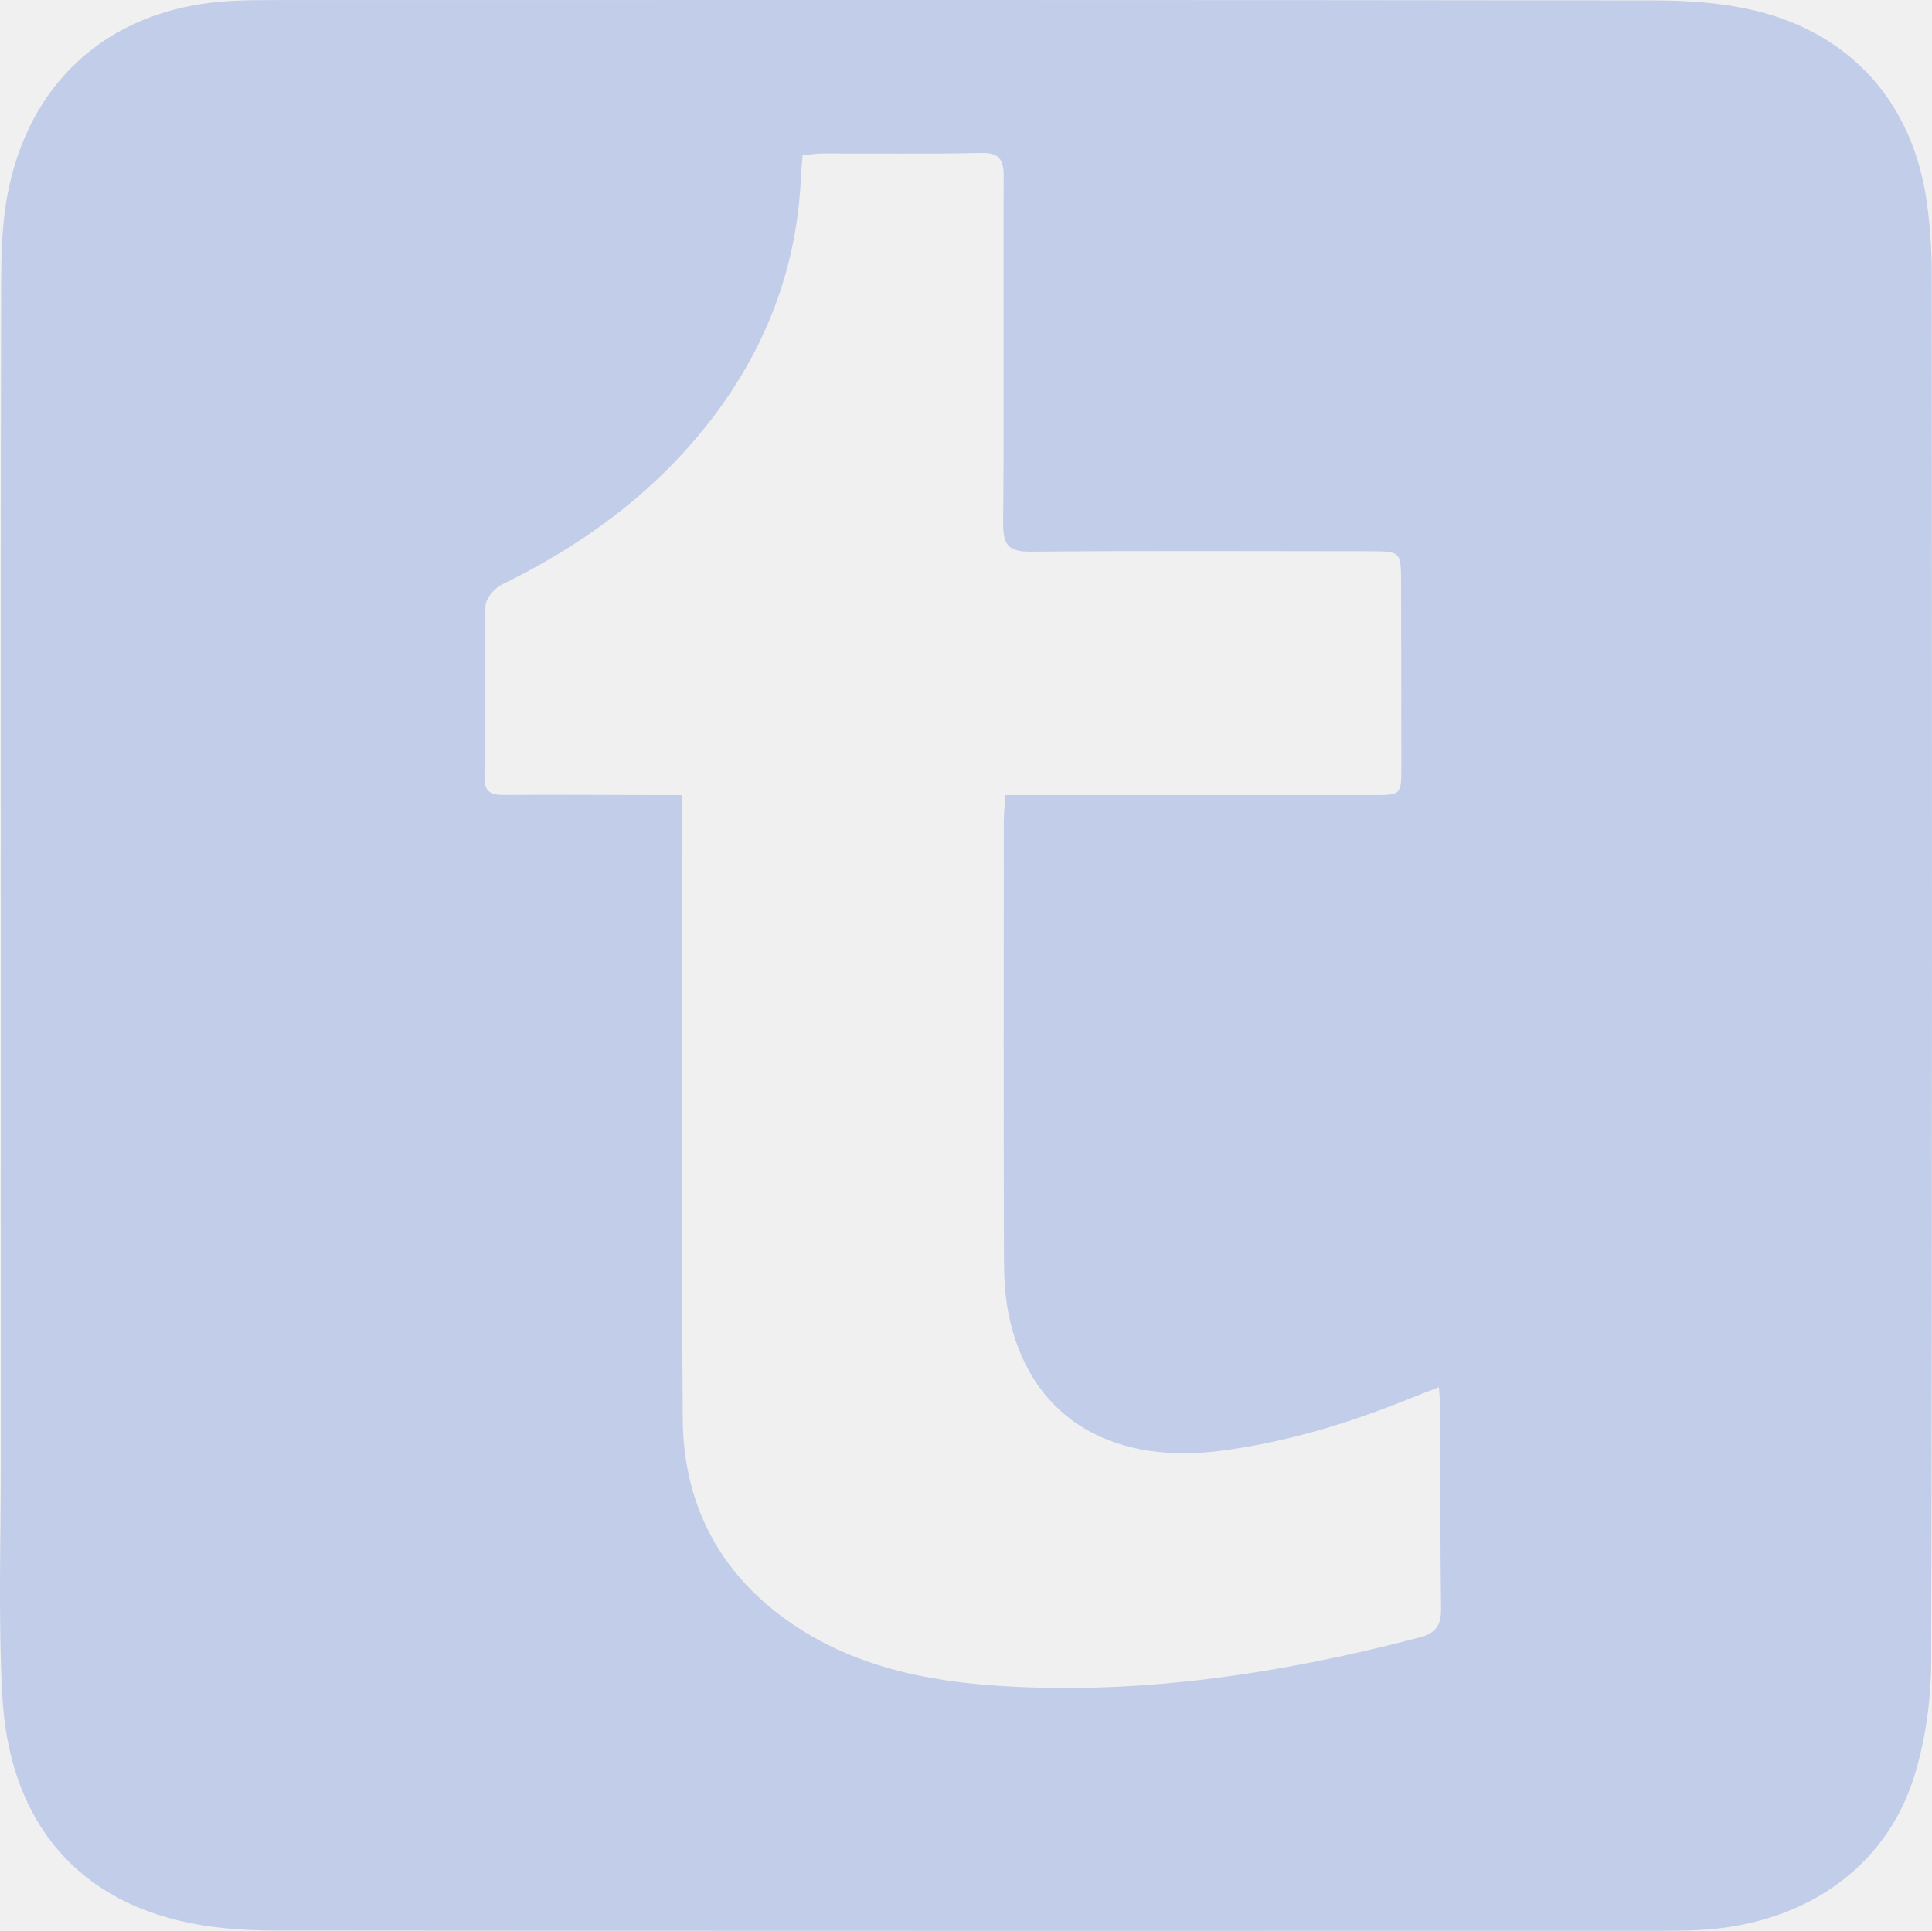
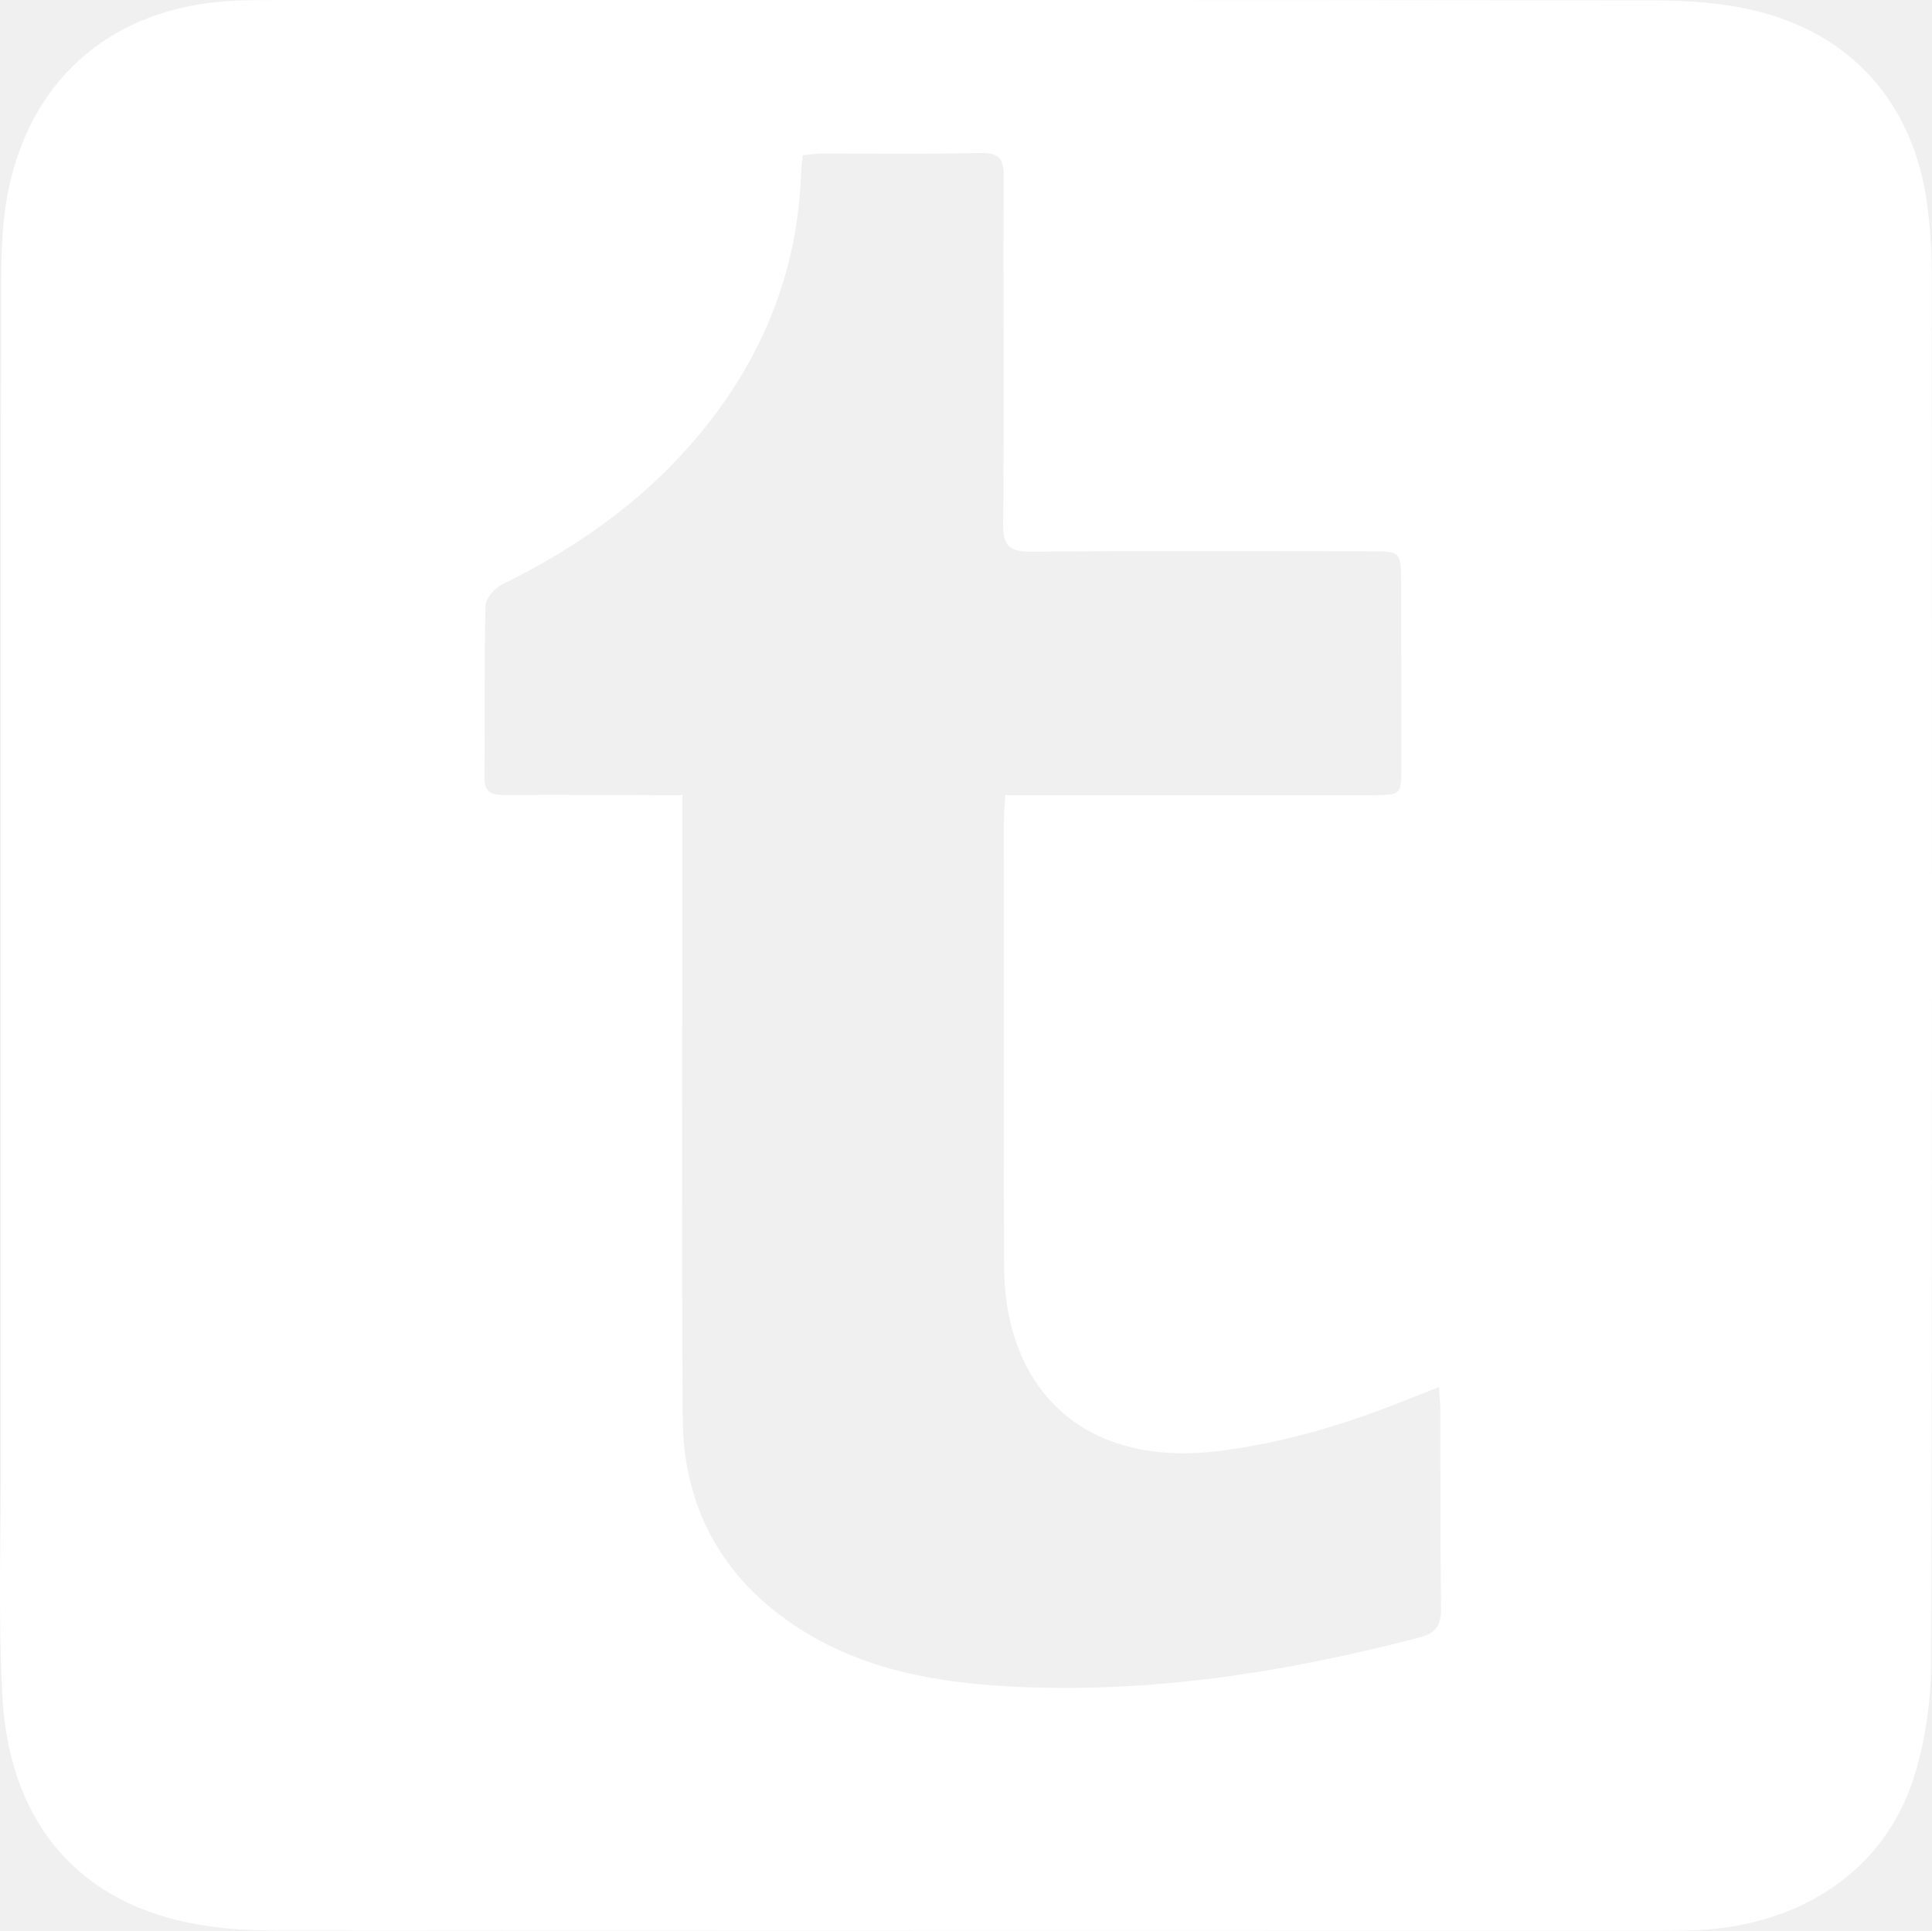
<svg xmlns="http://www.w3.org/2000/svg" version="1.1" id="Layer_1" x="0px" y="0px" width="285.639" height="285.501" viewBox="0 0 285.639 285.501" enable-background="new 0 0 300 300" xml:space="preserve">
  <defs id="defs10" />
  <g id="jKEpSY_1_" transform="translate(-7.320674,-7.249769)">
    <g id="g4">
-       <path d="M 7.45,149.923 C 7.449,116.278 7.408,82.633 7.496,48.988 7.508,44.363 7.653,39.632 8.606,35.134 12.153,18.386 24.396,8.263 41.63,7.383 43.897,7.267 46.172,7.258 48.443,7.258 116.274,7.252 184.105,7.226 251.936,7.314 c 4.828,0.006 9.777,0.332 14.461,1.414 14.601,3.375 23.802,13.756 25.823,28.605 0.451,3.31 0.699,6.674 0.701,10.014 0.039,68.48 0.089,136.96 -0.079,205.44 -0.014,5.751 -0.824,11.728 -2.537,17.202 -4.268,13.635 -16.474,21.924 -32.02,22.654 -1.944,0.091 -3.893,0.102 -5.84,0.102 -68.156,0.005 -136.311,0.023 -204.467,-0.043 -4.192,-0.004 -8.463,-0.28 -12.561,-1.106 C 17.579,288.004 8.581,275.329 7.664,257.992 7.036,246.124 7.463,234.198 7.456,222.299 7.441,198.173 7.451,174.048 7.45,149.923 z m 212.611,62.442 c -1.732,0.674 -2.92,1.119 -4.096,1.596 -9.147,3.711 -18.502,6.589 -28.353,7.833 -16.495,2.082 -28.166,-5.343 -31.171,-20.215 -0.552,-2.731 -0.683,-5.585 -0.69,-8.383 -0.055,-21.416 -0.034,-42.832 -0.021,-64.248 0.001,-1.271 0.136,-2.542 0.227,-4.127 1.411,0 2.575,0 3.74,0 16.873,0 33.746,0.001 50.619,-0.003 4.183,-0.001 4.192,-0.01 4.19,-4.319 -0.004,-8.977 -0.006,-17.955 -0.034,-26.932 -0.015,-4.802 -0.039,-4.802 -4.693,-4.803 -16.657,-0.005 -33.314,-0.096 -49.97,0.059 -3.272,0.03 -4.203,-0.851 -4.173,-4.162 0.152,-17.088 -0.003,-34.178 0.076,-51.267 0.012,-2.617 -0.656,-3.588 -3.434,-3.524 -7.784,0.18 -15.574,0.059 -23.361,0.081 -0.93,0.003 -1.859,0.156 -2.927,0.252 -0.097,1.181 -0.208,2.132 -0.248,3.085 -0.574,13.865 -5.403,26.121 -14.004,36.937 -8.171,10.274 -18.508,17.744 -30.232,23.473 -1.092,0.533 -2.383,2.059 -2.409,3.152 -0.202,8.432 -0.059,16.871 -0.152,25.307 -0.025,2.269 1.023,2.656 2.971,2.641 7.462,-0.059 14.926,0.003 22.389,0.019 1.15,0.002 2.301,0 3.905,0 0,3.013 0,5.584 0,8.156 -0.004,28.014 -0.14,56.028 0.052,84.041 0.081,11.9 4.814,21.853 14.471,29.122 9.721,7.318 21.141,9.722 32.899,10.427 20.916,1.254 41.377,-1.923 61.573,-7.195 2.462,-0.643 3.205,-1.853 3.171,-4.314 -0.134,-9.733 -0.073,-19.468 -0.1,-29.203 -0.003,-0.951 -0.114,-1.902 -0.215,-3.486 z" id="path6" style="fill:#c2cde9" />
+       <path d="M 7.45,149.923 C 7.449,116.278 7.408,82.633 7.496,48.988 7.508,44.363 7.653,39.632 8.606,35.134 12.153,18.386 24.396,8.263 41.63,7.383 43.897,7.267 46.172,7.258 48.443,7.258 116.274,7.252 184.105,7.226 251.936,7.314 c 4.828,0.006 9.777,0.332 14.461,1.414 14.601,3.375 23.802,13.756 25.823,28.605 0.451,3.31 0.699,6.674 0.701,10.014 0.039,68.48 0.089,136.96 -0.079,205.44 -0.014,5.751 -0.824,11.728 -2.537,17.202 -4.268,13.635 -16.474,21.924 -32.02,22.654 -1.944,0.091 -3.893,0.102 -5.84,0.102 -68.156,0.005 -136.311,0.023 -204.467,-0.043 -4.192,-0.004 -8.463,-0.28 -12.561,-1.106 C 17.579,288.004 8.581,275.329 7.664,257.992 7.036,246.124 7.463,234.198 7.456,222.299 7.441,198.173 7.451,174.048 7.45,149.923 z m 212.611,62.442 c -1.732,0.674 -2.92,1.119 -4.096,1.596 -9.147,3.711 -18.502,6.589 -28.353,7.833 -16.495,2.082 -28.166,-5.343 -31.171,-20.215 -0.552,-2.731 -0.683,-5.585 -0.69,-8.383 -0.055,-21.416 -0.034,-42.832 -0.021,-64.248 0.001,-1.271 0.136,-2.542 0.227,-4.127 1.411,0 2.575,0 3.74,0 16.873,0 33.746,0.001 50.619,-0.003 4.183,-0.001 4.192,-0.01 4.19,-4.319 -0.004,-8.977 -0.006,-17.955 -0.034,-26.932 -0.015,-4.802 -0.039,-4.802 -4.693,-4.803 -16.657,-0.005 -33.314,-0.096 -49.97,0.059 -3.272,0.03 -4.203,-0.851 -4.173,-4.162 0.152,-17.088 -0.003,-34.178 0.076,-51.267 0.012,-2.617 -0.656,-3.588 -3.434,-3.524 -7.784,0.18 -15.574,0.059 -23.361,0.081 -0.93,0.003 -1.859,0.156 -2.927,0.252 -0.097,1.181 -0.208,2.132 -0.248,3.085 -0.574,13.865 -5.403,26.121 -14.004,36.937 -8.171,10.274 -18.508,17.744 -30.232,23.473 -1.092,0.533 -2.383,2.059 -2.409,3.152 -0.202,8.432 -0.059,16.871 -0.152,25.307 -0.025,2.269 1.023,2.656 2.971,2.641 7.462,-0.059 14.926,0.003 22.389,0.019 1.15,0.002 2.301,0 3.905,0 0,3.013 0,5.584 0,8.156 -0.004,28.014 -0.14,56.028 0.052,84.041 0.081,11.9 4.814,21.853 14.471,29.122 9.721,7.318 21.141,9.722 32.899,10.427 20.916,1.254 41.377,-1.923 61.573,-7.195 2.462,-0.643 3.205,-1.853 3.171,-4.314 -0.134,-9.733 -0.073,-19.468 -0.1,-29.203 -0.003,-0.951 -0.114,-1.902 -0.215,-3.486 z" id="path6" style="fill:#ffffff" />
    </g>
  </g>
</svg>
